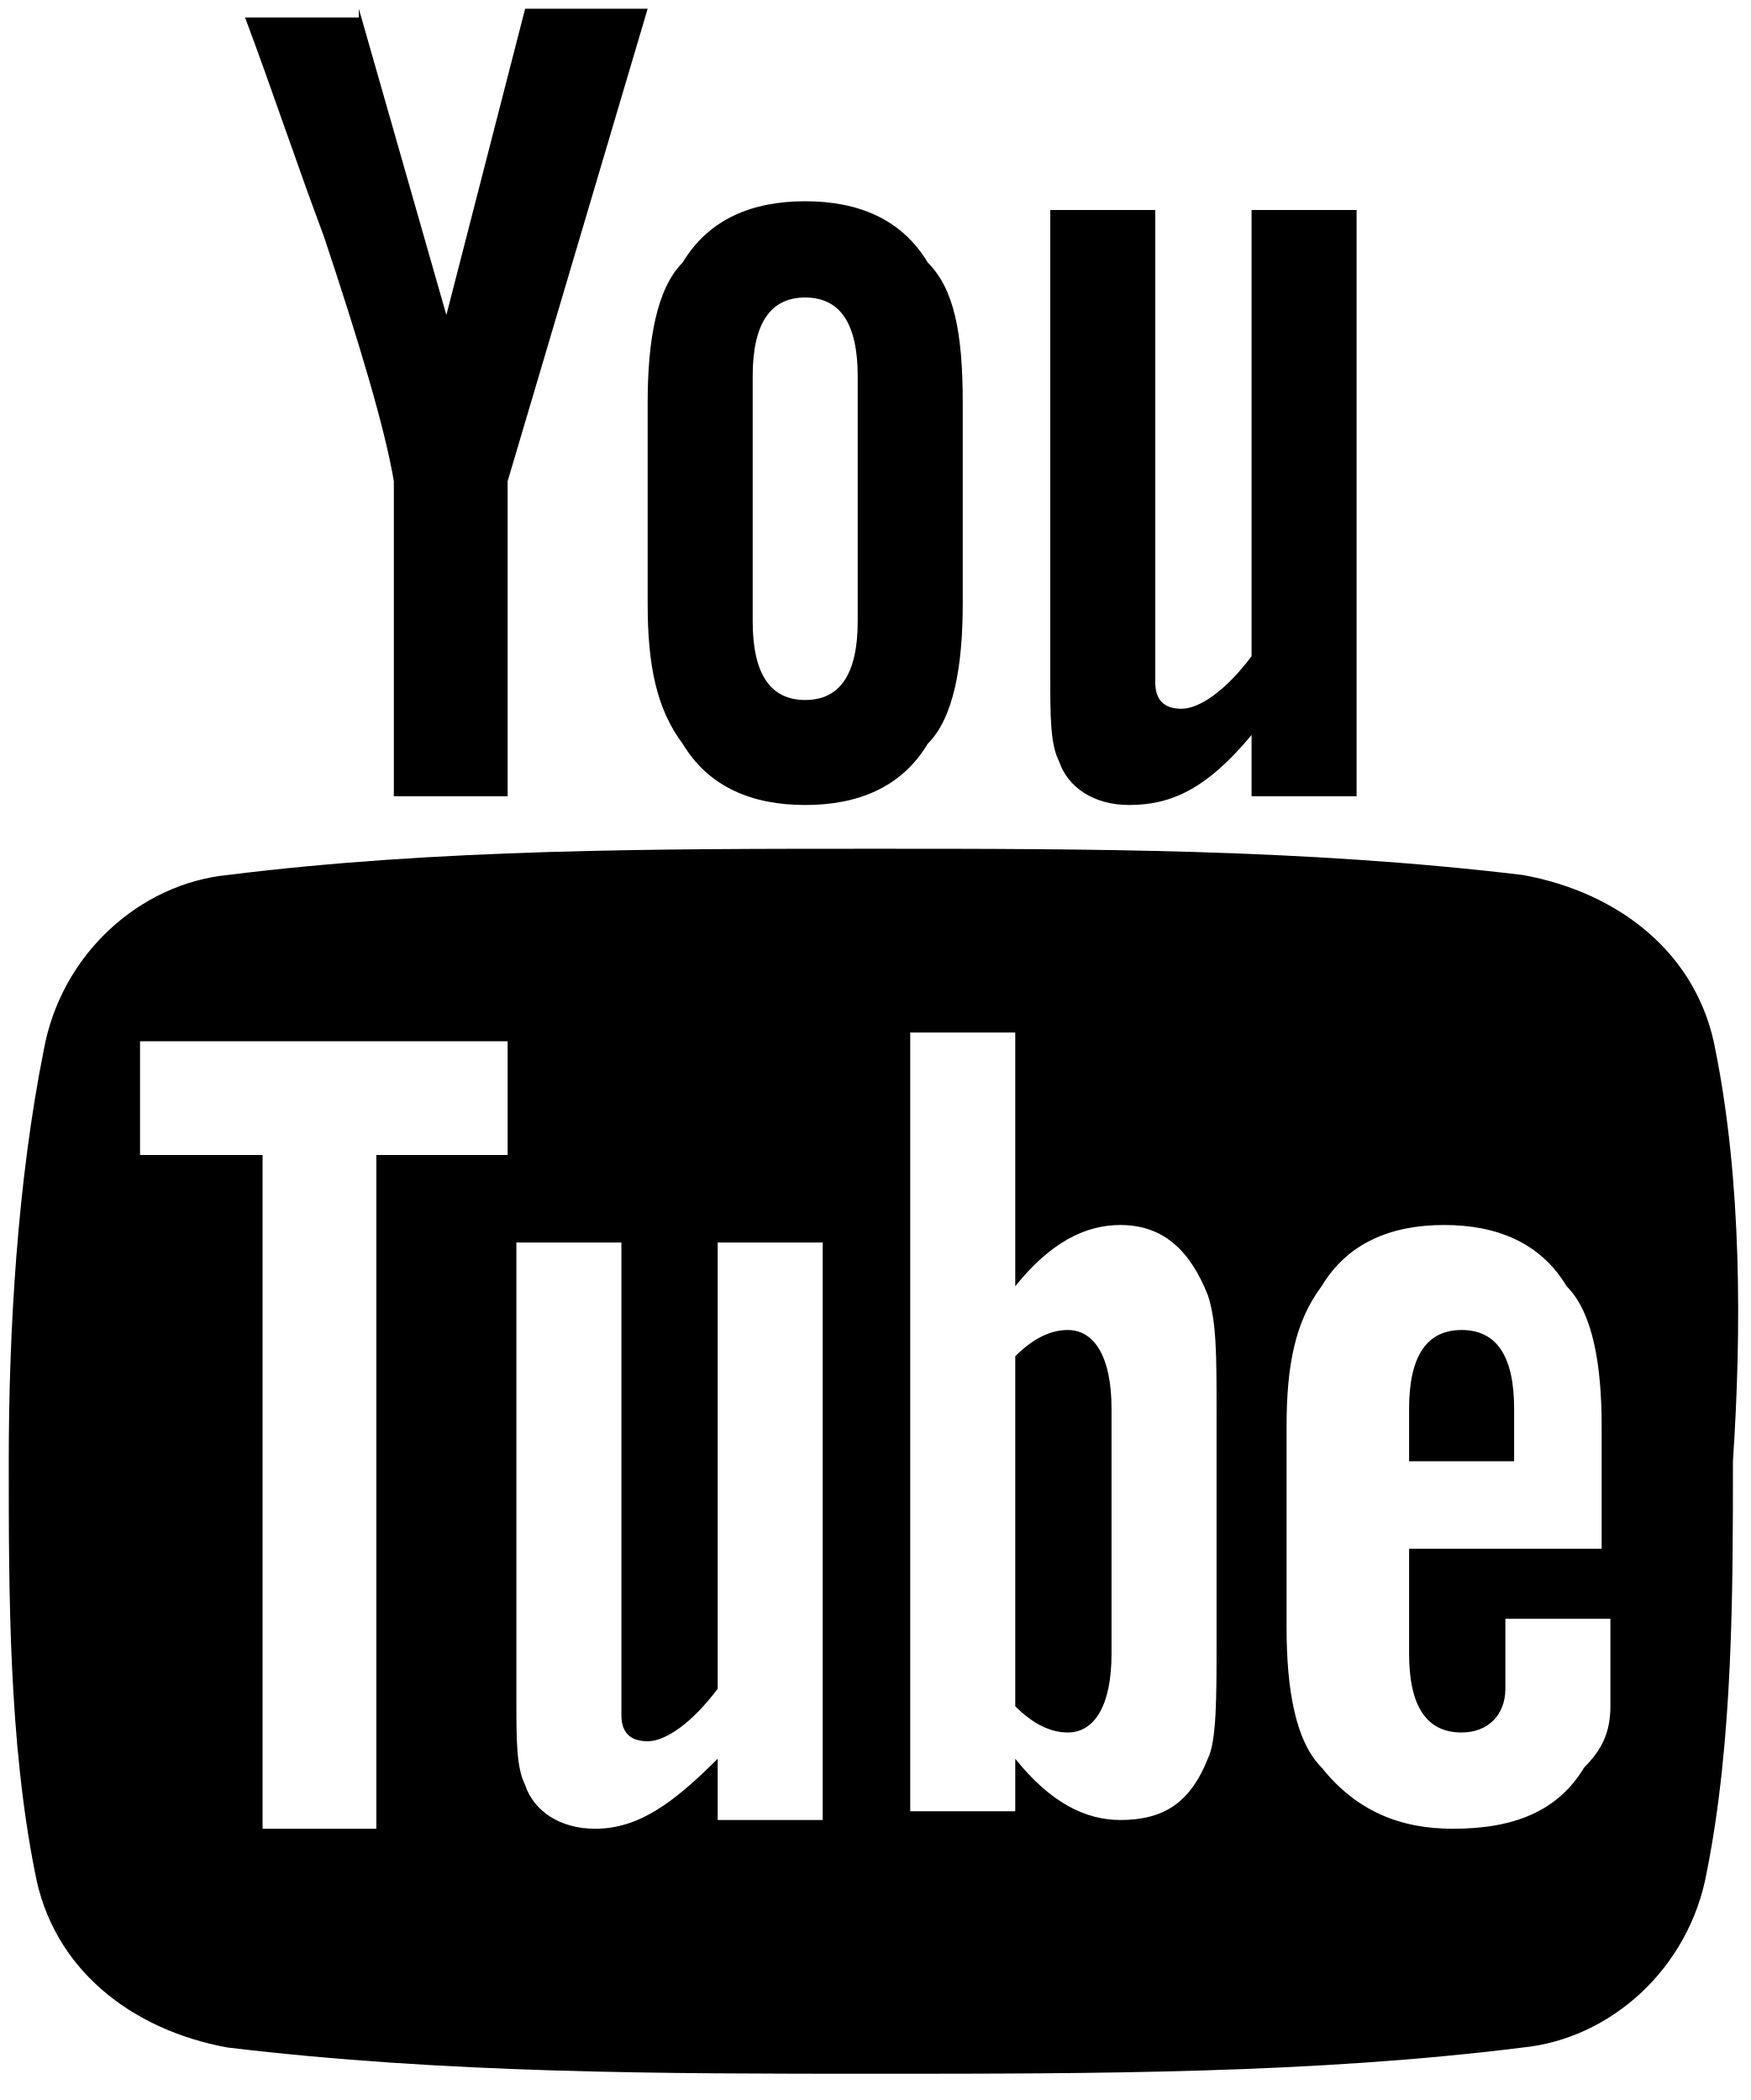
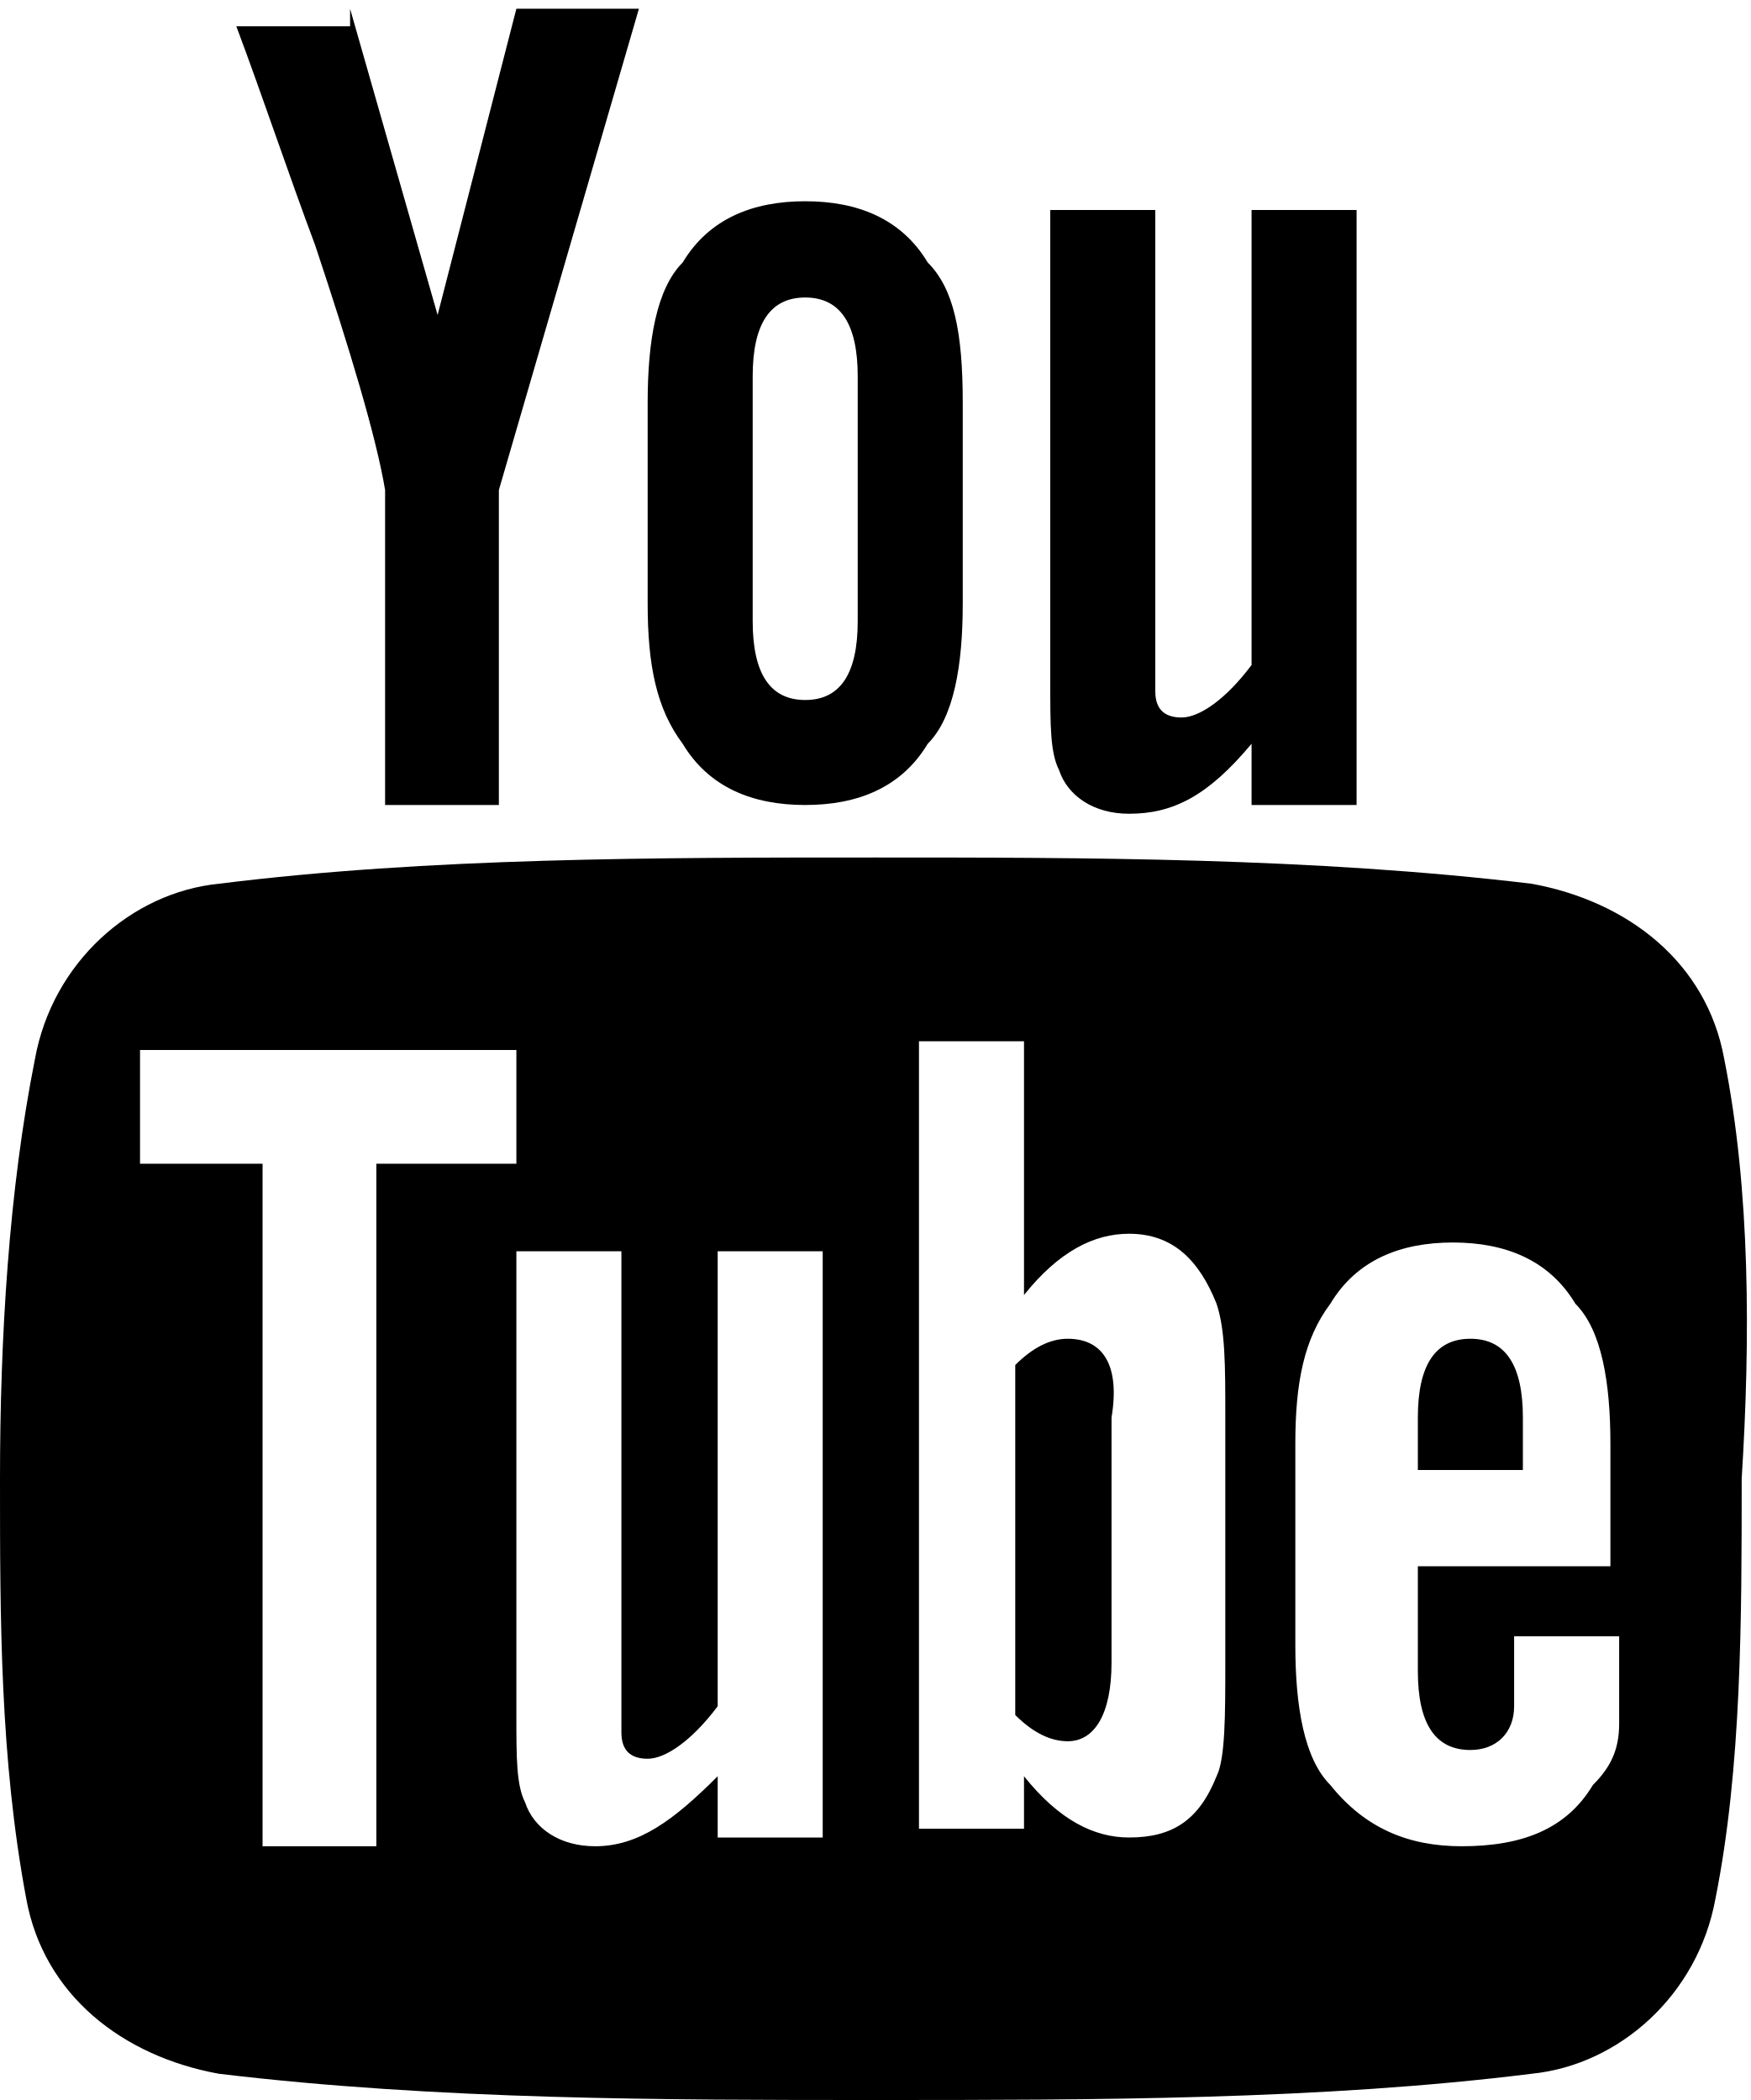
<svg xmlns="http://www.w3.org/2000/svg" version="1.1" id="Слой_1" x="0px" y="0px" viewBox="-39 39 20 24" style="enable-background:new -39 39 20 24;" xml:space="preserve">
  <path d="M-28.4,42c-0.3-0.5-0.8-0.7-1.4-0.7c-0.6,0-1.1,0.2-1.4,0.7c-0.3,0.3-0.4,0.9-0.4,1.6v2.3c0,0.7,0.1,1.2,0.4,1.6  c0.3,0.5,0.8,0.7,1.4,0.7c0.6,0,1.1-0.2,1.4-0.7c0.3-0.3,0.4-0.9,0.4-1.6v-2.3C-28,42.8-28.1,42.3-28.4,42z M-29.2,46.1  c0,0.6-0.2,0.9-0.6,0.9c-0.4,0-0.6-0.3-0.6-0.9v-2.8c0-0.6,0.2-0.9,0.6-0.9c0.4,0,0.6,0.3,0.6,0.9V46.1z" />
-   <path d="M-27,41.4h1.2v4.9c0,0.3,0,0.4,0,0.5c0,0.2,0.1,0.3,0.3,0.3c0.2,0,0.5-0.2,0.8-0.6v-5.1h1.2v6.7h-1.2v-0.7  c-0.5,0.6-0.9,0.8-1.4,0.8c-0.4,0-0.7-0.2-0.8-0.5c-0.1-0.2-0.1-0.5-0.1-1V41.4z" />
-   <path d="M-34.9,39.1l1,3.5l0.9-3.5h1.4l-1.6,5.4v3.6h-1.3v-3.6c-0.1-0.6-0.4-1.6-0.8-2.8c-0.3-0.8-0.6-1.7-0.9-2.5H-34.9z" />
-   <path d="M-22.3,54.2c-0.4,0-0.6,0.3-0.6,0.9v0.6h1.2v-0.6C-21.7,54.5-21.9,54.2-22.3,54.2z" />
-   <path d="M-26.8,54.2c-0.2,0-0.4,0.1-0.6,0.3v4c0.2,0.2,0.4,0.3,0.6,0.3c0.3,0,0.5-0.3,0.5-0.9v-2.8C-26.3,54.5-26.5,54.2-26.8,54.2z  " />
-   <path d="M-19.4,51c-0.2-1.1-1.1-1.8-2.2-2c-2.5-0.3-5-0.3-7.4-0.3c-2.5,0-5,0-7.4,0.3c-1,0.1-1.9,0.9-2.1,2  c-0.3,1.5-0.4,3.2-0.4,4.7c0,1.5,0,3.2,0.3,4.7c0.2,1.1,1.1,1.8,2.2,2c2.5,0.3,5,0.3,7.4,0.3c2.5,0,5,0,7.4-0.3c1-0.1,1.9-0.9,2.1-2  c0.3-1.5,0.3-3.2,0.3-4.7C-19.1,54.2-19.1,52.5-19.4,51z M-33.3,52.2h-1.4v7.7H-36v-7.7h-1.4v-1.3h4.2V52.2z M-29.6,59.8h-1.2v-0.7  c-0.5,0.5-0.9,0.8-1.4,0.8c-0.4,0-0.7-0.2-0.8-0.5c-0.1-0.2-0.1-0.5-0.1-1v-5.2h1.2v4.9c0,0.3,0,0.4,0,0.5c0,0.2,0.1,0.3,0.3,0.3  c0.2,0,0.5-0.2,0.8-0.6v-5.1h1.2V59.8z M-25.1,57.8c0,0.6,0,1.1-0.1,1.3c-0.2,0.5-0.5,0.7-1,0.7c-0.4,0-0.8-0.2-1.2-0.7v0.6h-1.2  v-8.9h1.2v2.9c0.4-0.5,0.8-0.7,1.2-0.7c0.5,0,0.8,0.3,1,0.8c0.1,0.3,0.1,0.7,0.1,1.3V57.8z M-20.5,56.7h-2.4v1.2  c0,0.6,0.2,0.9,0.6,0.9c0.3,0,0.5-0.2,0.5-0.5c0-0.1,0-0.3,0-0.8h1.2v0.2c0,0.4,0,0.7,0,0.8c0,0.3-0.1,0.5-0.3,0.7  c-0.3,0.5-0.8,0.7-1.5,0.7c-0.6,0-1.1-0.2-1.5-0.7c-0.3-0.3-0.4-0.9-0.4-1.6v-2.3c0-0.7,0.1-1.2,0.4-1.6c0.3-0.5,0.8-0.7,1.4-0.7  c0.6,0,1.1,0.2,1.4,0.7c0.3,0.3,0.4,0.9,0.4,1.6V56.7z" />
+   <path d="M-27,41.4h1.2v5c0,0.3,0,0.4,0,0.5c0,0.2,0.1,0.3,0.3,0.3s0.5-0.2,0.8-0.6v-5.2h1.2v6.8h-1.2v-0.7c-0.5,0.6-0.9,0.8-1.4,0.8  c-0.4,0-0.7-0.2-0.8-0.5c-0.1-0.2-0.1-0.5-0.1-1V41.4z" />
+   <path d="M-35,39.1l1,3.5l0.9-3.5h1.4l-1.6,5.5v3.6h-1.3v-3.6c-0.1-0.6-0.4-1.6-0.8-2.8c-0.3-0.8-0.6-1.7-0.9-2.5h1.3V39.1z" />
+   <path d="M-22.2,54.3c-0.4,0-0.6,0.3-0.6,0.9v0.6h1.2v-0.6C-21.6,54.6-21.8,54.3-22.2,54.3z" />
+   <path d="M-26.8,54.3c-0.2,0-0.4,0.1-0.6,0.3v4c0.2,0.2,0.4,0.3,0.6,0.3c0.3,0,0.5-0.3,0.5-0.9v-2.8C-26.2,54.6-26.4,54.3-26.8,54.3z  " />
+   <path d="M-19.3,51.1c-0.2-1.1-1.1-1.8-2.2-2c-2.5-0.3-5.1-0.3-7.5-0.3c-2.5,0-5.1,0-7.5,0.3c-1,0.1-1.9,0.9-2.1,2  c-0.3,1.5-0.4,3.2-0.4,4.8s0,3.2,0.3,4.8c0.2,1.1,1.1,1.8,2.2,2c2.5,0.3,5.1,0.3,7.5,0.3c2.5,0,5.1,0,7.5-0.3c1-0.1,1.9-0.9,2.1-2  c0.3-1.5,0.3-3.2,0.3-4.8C-19,54.3-19,52.6-19.3,51.1z M-33.3,52.3h-1.4v7.8h-1.3v-7.8h-1.4V51h4.3v1.3H-33.3z M-29.6,60h-1.2v-0.7  c-0.5,0.5-0.9,0.8-1.4,0.8c-0.4,0-0.7-0.2-0.8-0.5c-0.1-0.2-0.1-0.5-0.1-1v-5.3h1.2v5c0,0.3,0,0.4,0,0.5c0,0.2,0.1,0.3,0.3,0.3  c0.2,0,0.5-0.2,0.8-0.6v-5.2h1.2C-29.6,53.3-29.6,60-29.6,60z M-25,58c0,0.6,0,1.1-0.1,1.3c-0.2,0.5-0.5,0.7-1,0.7  c-0.4,0-0.8-0.2-1.2-0.7v0.6h-1.2v-9h1.2v2.9c0.4-0.5,0.8-0.7,1.2-0.7c0.5,0,0.8,0.3,1,0.8c0.1,0.3,0.1,0.7,0.1,1.3V58z M-20.4,56.9  h-2.4v1.2c0,0.6,0.2,0.9,0.6,0.9c0.3,0,0.5-0.2,0.5-0.5c0-0.1,0-0.3,0-0.8h1.2v0.2c0,0.4,0,0.7,0,0.8c0,0.3-0.1,0.5-0.3,0.7  c-0.3,0.5-0.8,0.7-1.5,0.7c-0.6,0-1.1-0.2-1.5-0.7c-0.3-0.3-0.4-0.9-0.4-1.6v-2.3c0-0.7,0.1-1.2,0.4-1.6c0.3-0.5,0.8-0.7,1.4-0.7  s1.1,0.2,1.4,0.7c0.3,0.3,0.4,0.9,0.4,1.6v1.4H-20.4z" />
</svg>
